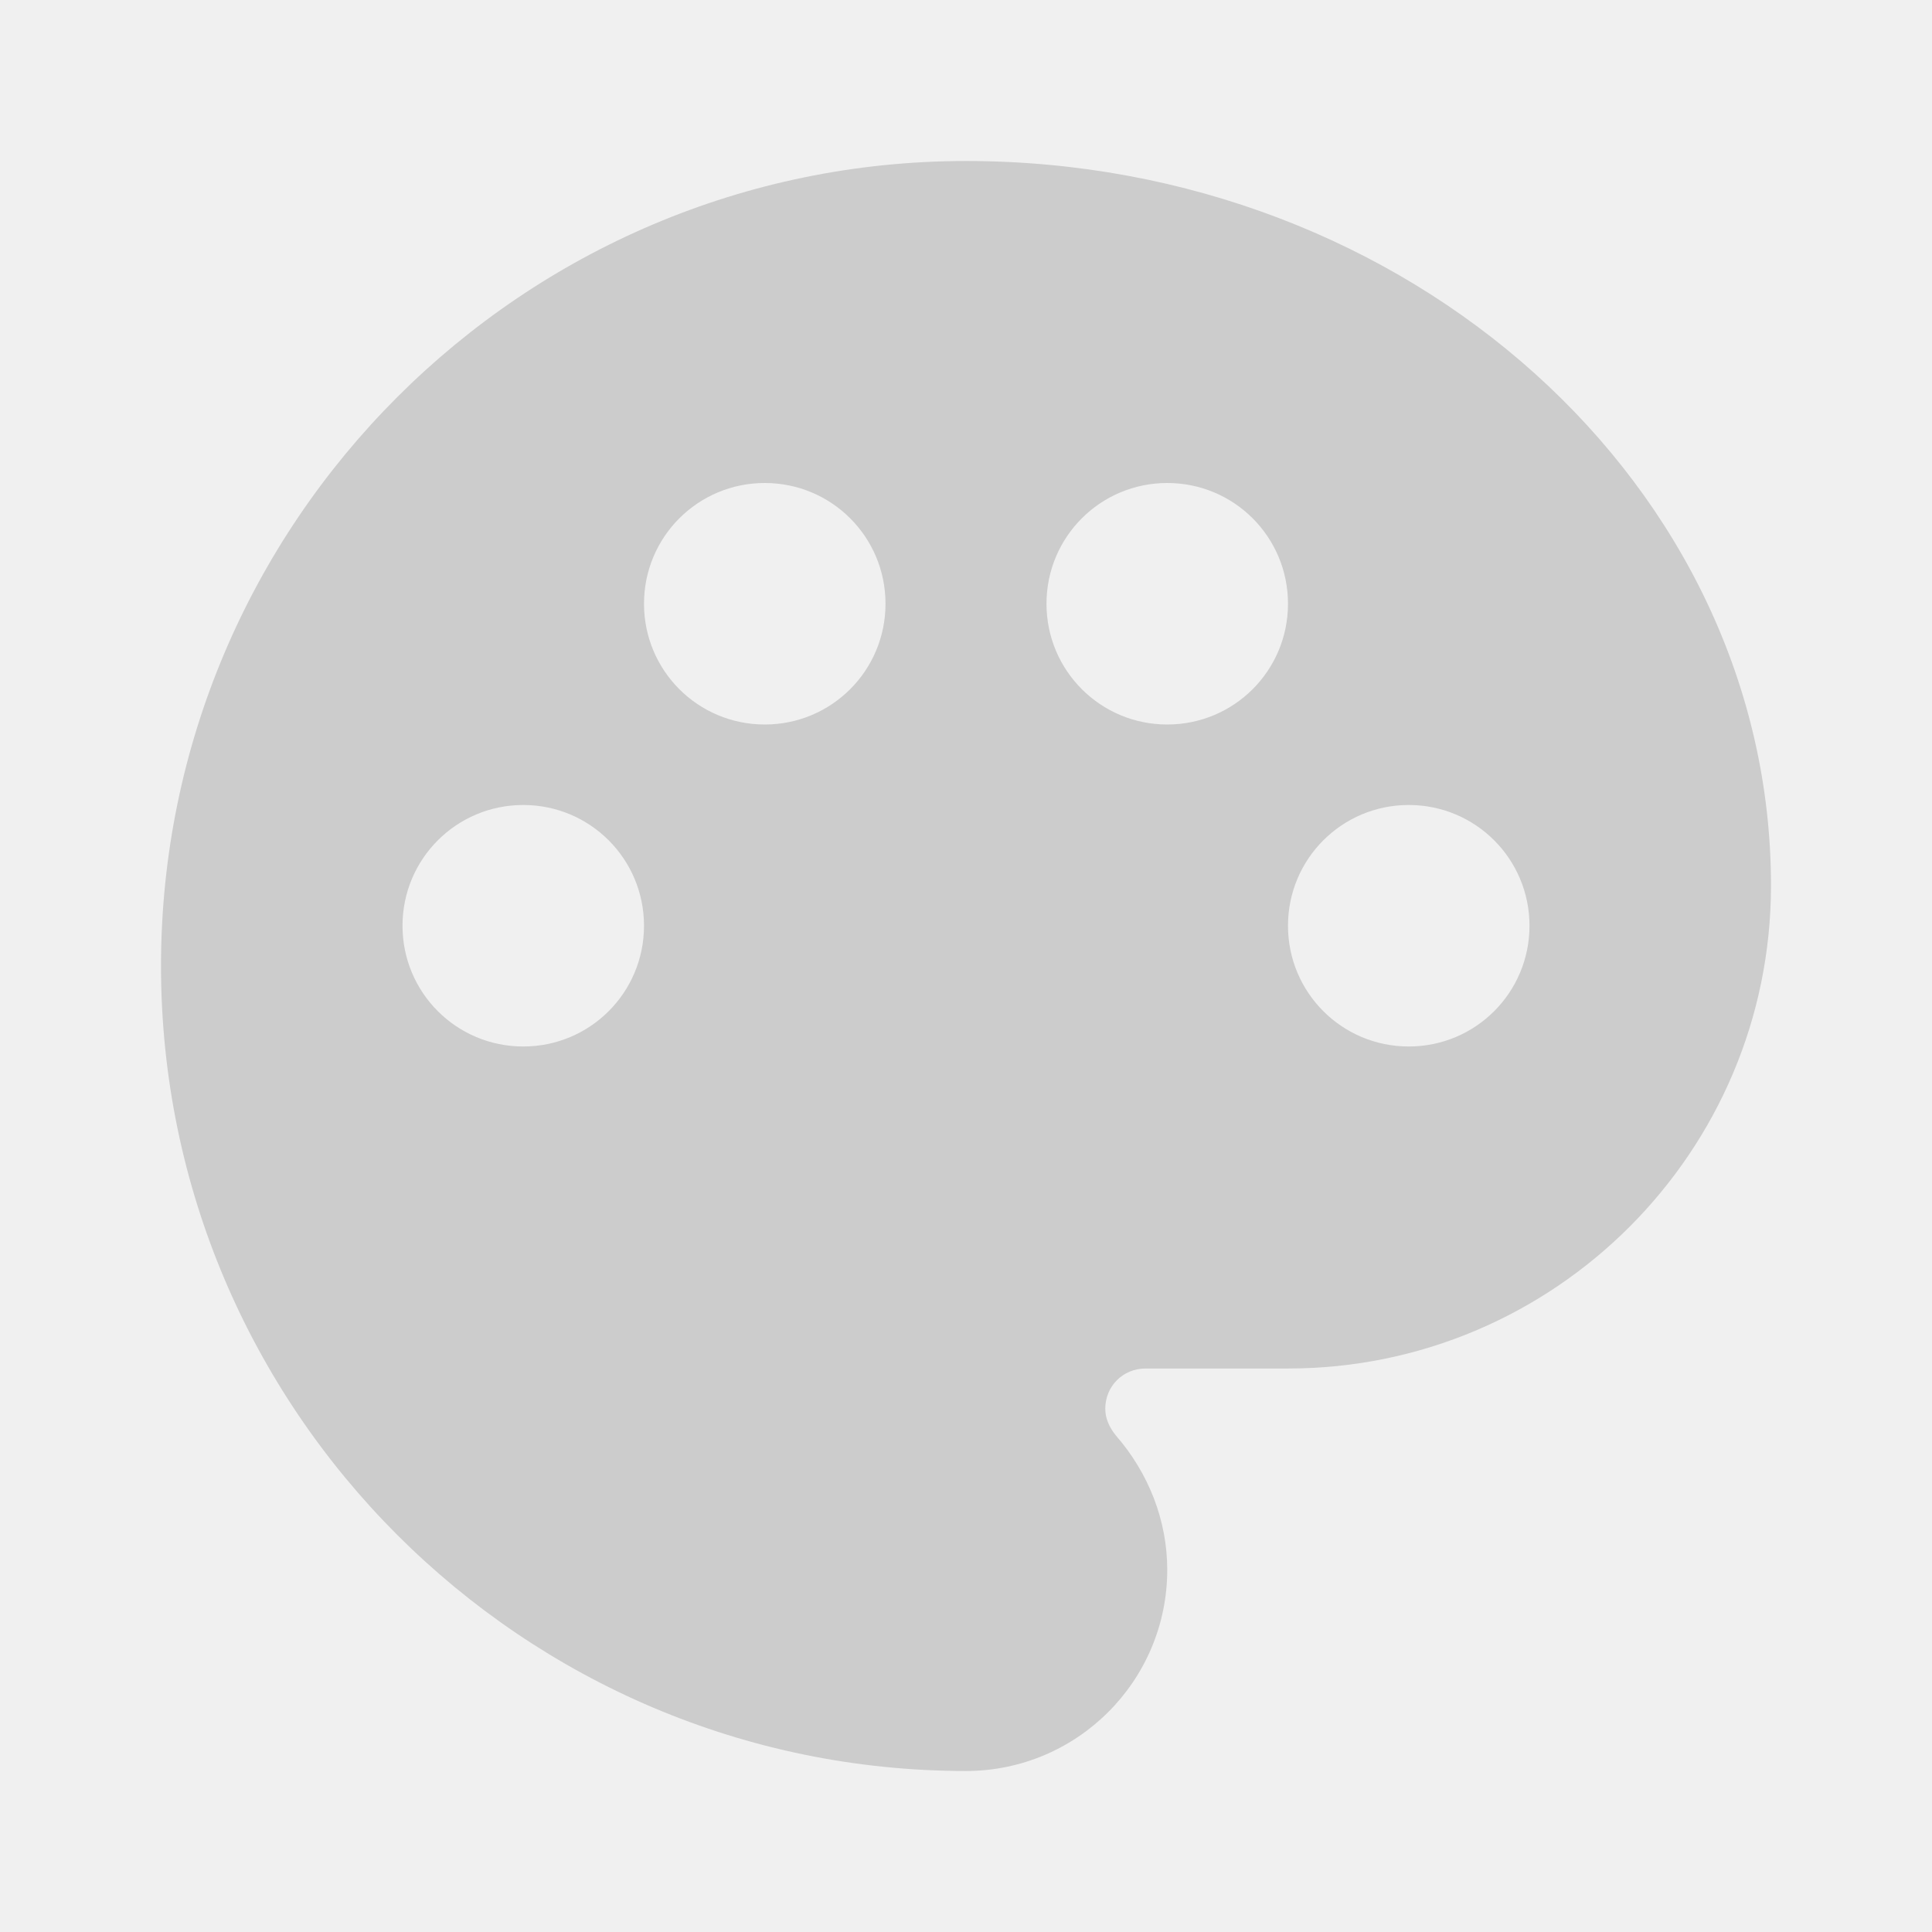
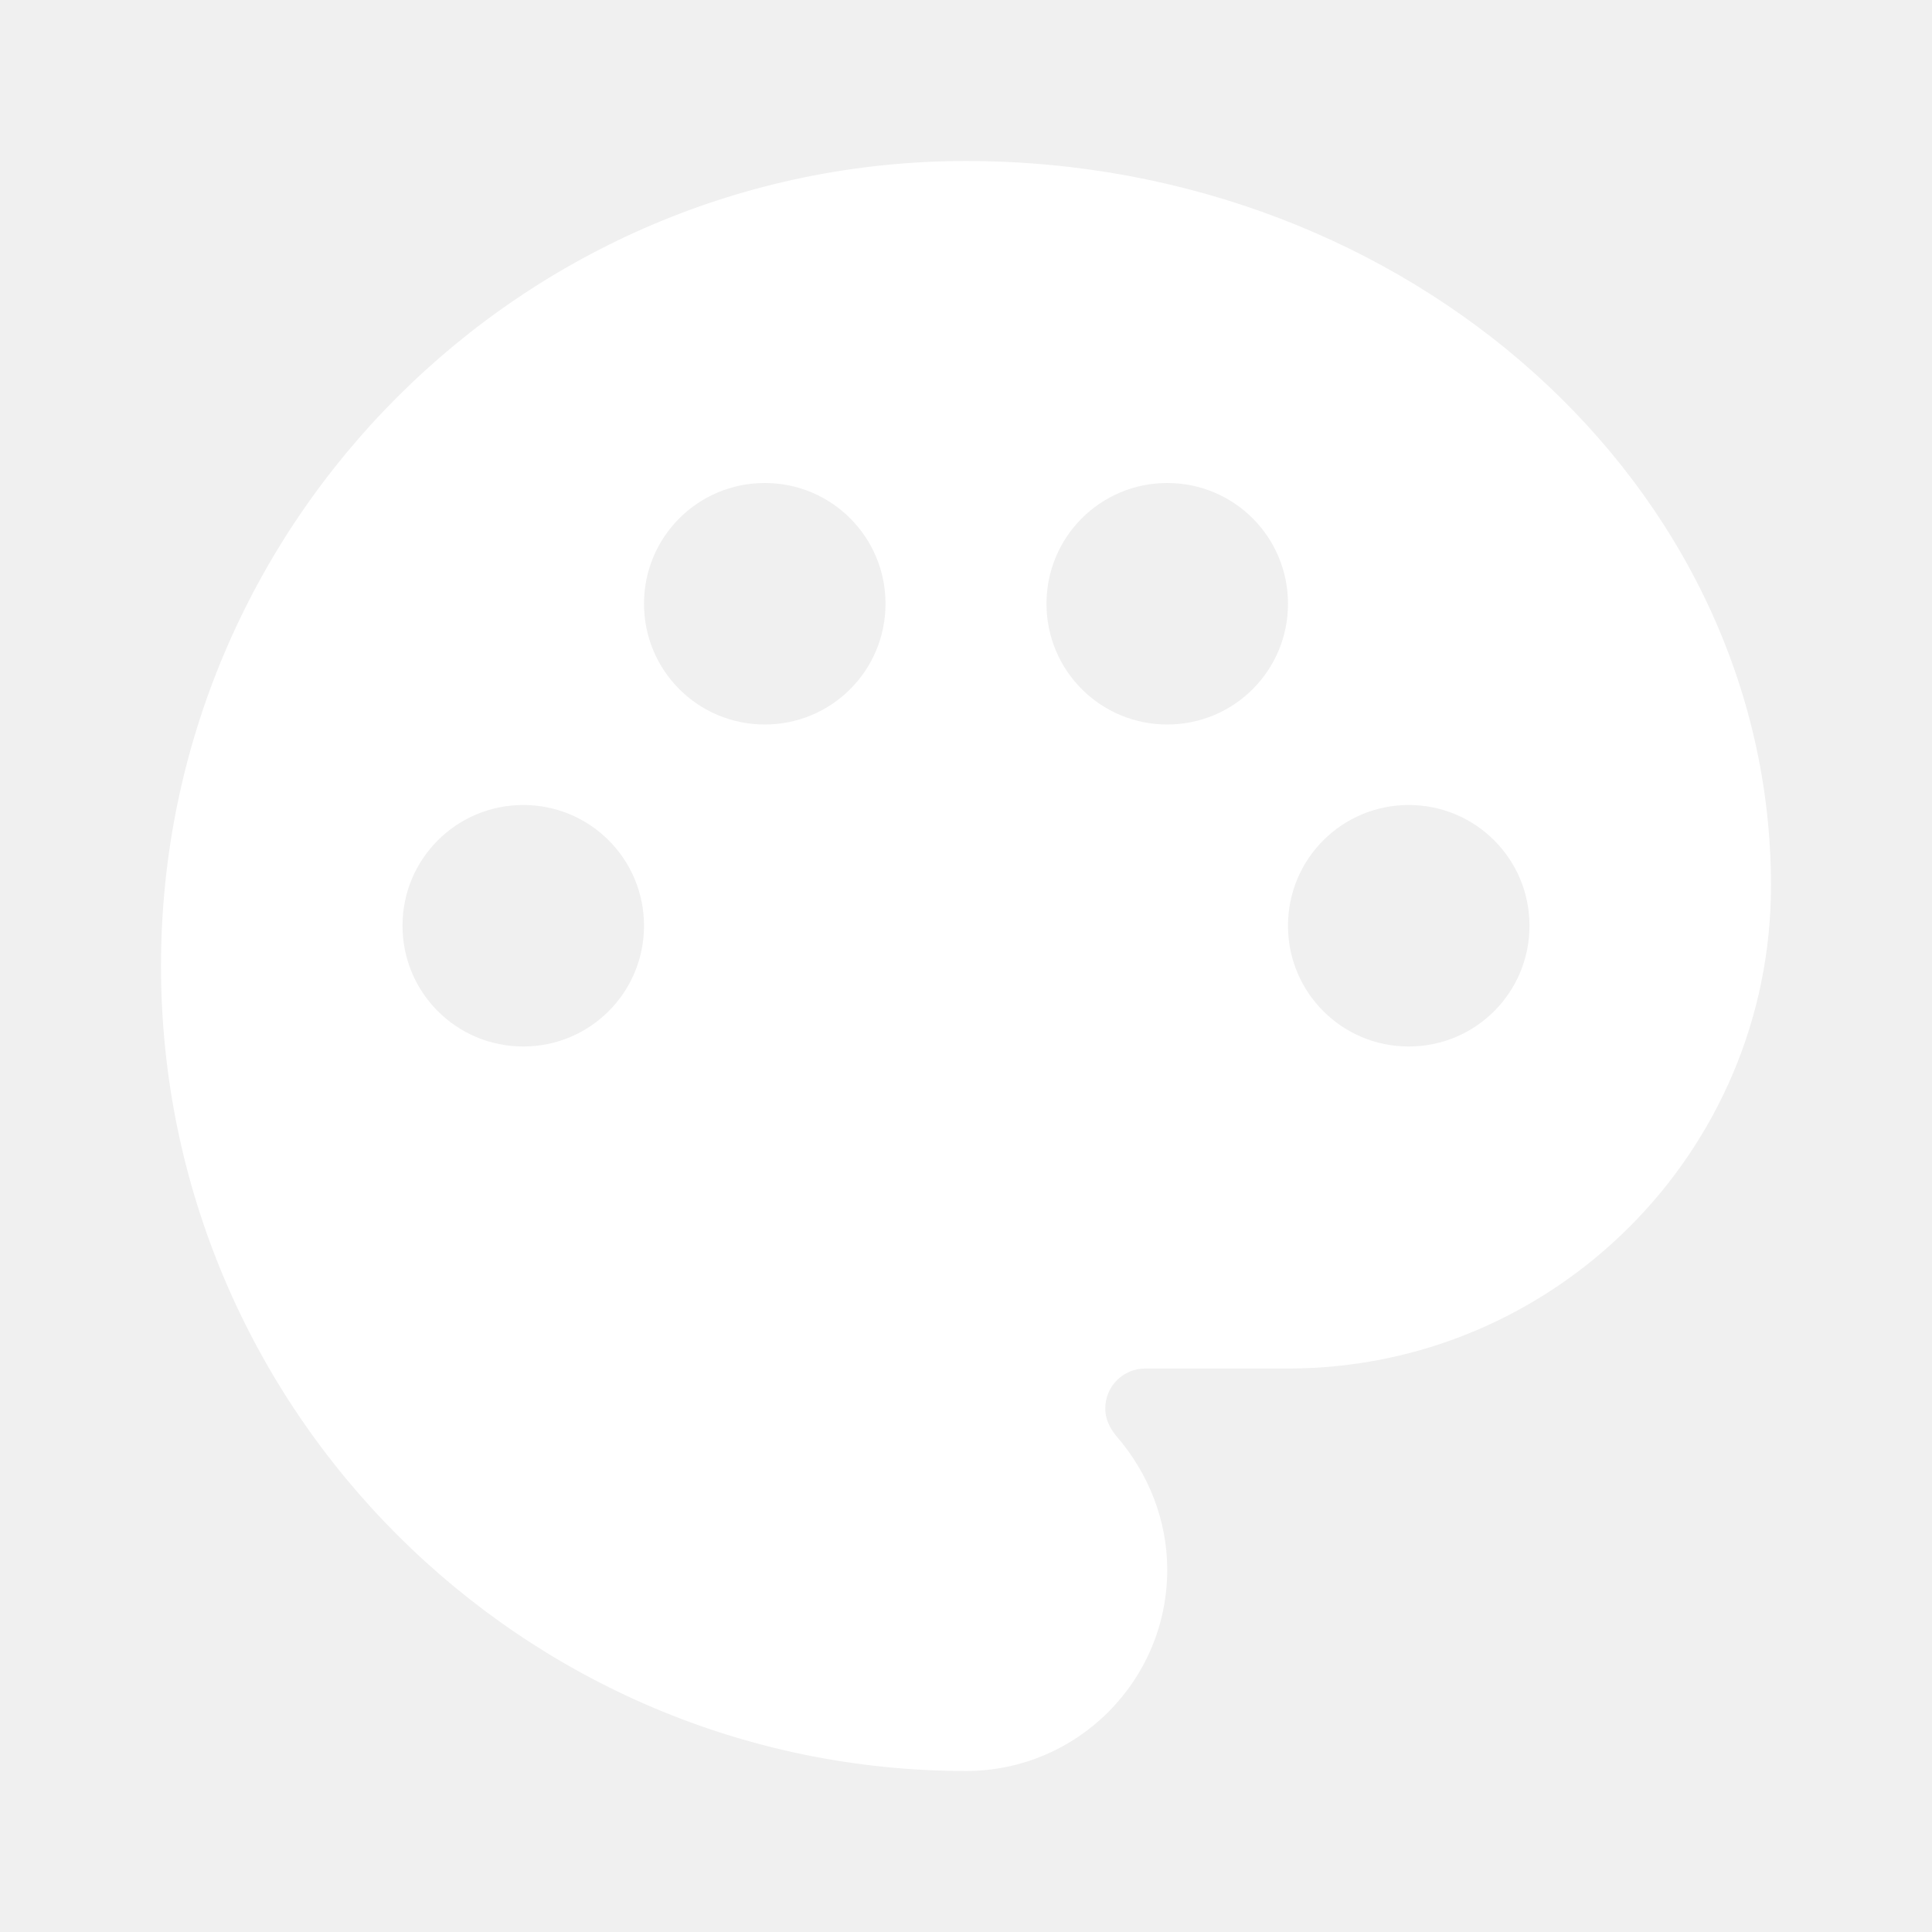
<svg xmlns="http://www.w3.org/2000/svg" width="80" height="80" viewBox="0 0 80 80" fill="none">
-   <path d="M40 6.667C21.633 6.667 6.667 21.633 6.667 40C6.667 58.367 21.633 73.333 40 73.333C44.6 73.333 48.333 69.6 48.333 65C48.333 62.967 47.567 61 46.2 59.433C45.933 59.1 45.767 58.733 45.767 58.333C45.767 57.4 46.5 56.667 47.433 56.667H53.333C64.367 56.667 73.333 47.7 73.333 36.667C73.333 20.133 58.367 6.667 40 6.667ZM58.333 43.333C55.567 43.333 53.333 41.1 53.333 38.333C53.333 35.567 55.567 33.333 58.333 33.333C61.1 33.333 63.333 35.567 63.333 38.333C63.333 41.1 61.1 43.333 58.333 43.333ZM48.333 30C45.567 30 43.333 27.767 43.333 25C43.333 22.233 45.567 20 48.333 20C51.1 20 53.333 22.233 53.333 25C53.333 27.767 51.1 30 48.333 30ZM16.667 38.333C16.667 35.567 18.9 33.333 21.667 33.333C24.433 33.333 26.667 35.567 26.667 38.333C26.667 41.1 24.433 43.333 21.667 43.333C18.9 43.333 16.667 41.1 16.667 38.333ZM36.667 25C36.667 27.767 34.433 30 31.667 30C28.9 30 26.667 27.767 26.667 25C26.667 22.233 28.9 20 31.667 20C34.433 20 36.667 22.233 36.667 25Z" fill="#CCCCCC" />
+   <path d="M40 6.667C21.633 6.667 6.667 21.633 6.667 40C6.667 58.367 21.633 73.333 40 73.333C44.6 73.333 48.333 69.6 48.333 65C48.333 62.967 47.567 61 46.2 59.433C45.933 59.1 45.767 58.733 45.767 58.333C45.767 57.4 46.5 56.667 47.433 56.667H53.333C64.367 56.667 73.333 47.7 73.333 36.667C73.333 20.133 58.367 6.667 40 6.667ZM58.333 43.333C55.567 43.333 53.333 41.1 53.333 38.333C53.333 35.567 55.567 33.333 58.333 33.333C61.1 33.333 63.333 35.567 63.333 38.333C63.333 41.1 61.1 43.333 58.333 43.333ZM48.333 30C45.567 30 43.333 27.767 43.333 25C43.333 22.233 45.567 20 48.333 20C51.1 20 53.333 22.233 53.333 25C53.333 27.767 51.1 30 48.333 30ZM16.667 38.333C16.667 35.567 18.9 33.333 21.667 33.333C24.433 33.333 26.667 35.567 26.667 38.333C26.667 41.1 24.433 43.333 21.667 43.333C18.9 43.333 16.667 41.1 16.667 38.333ZM36.667 25C36.667 27.767 34.433 30 31.667 30C28.9 30 26.667 27.767 26.667 25C26.667 22.233 28.9 20 31.667 20C34.433 20 36.667 22.233 36.667 25Z" fill="#FFFFFF" />
</svg>
